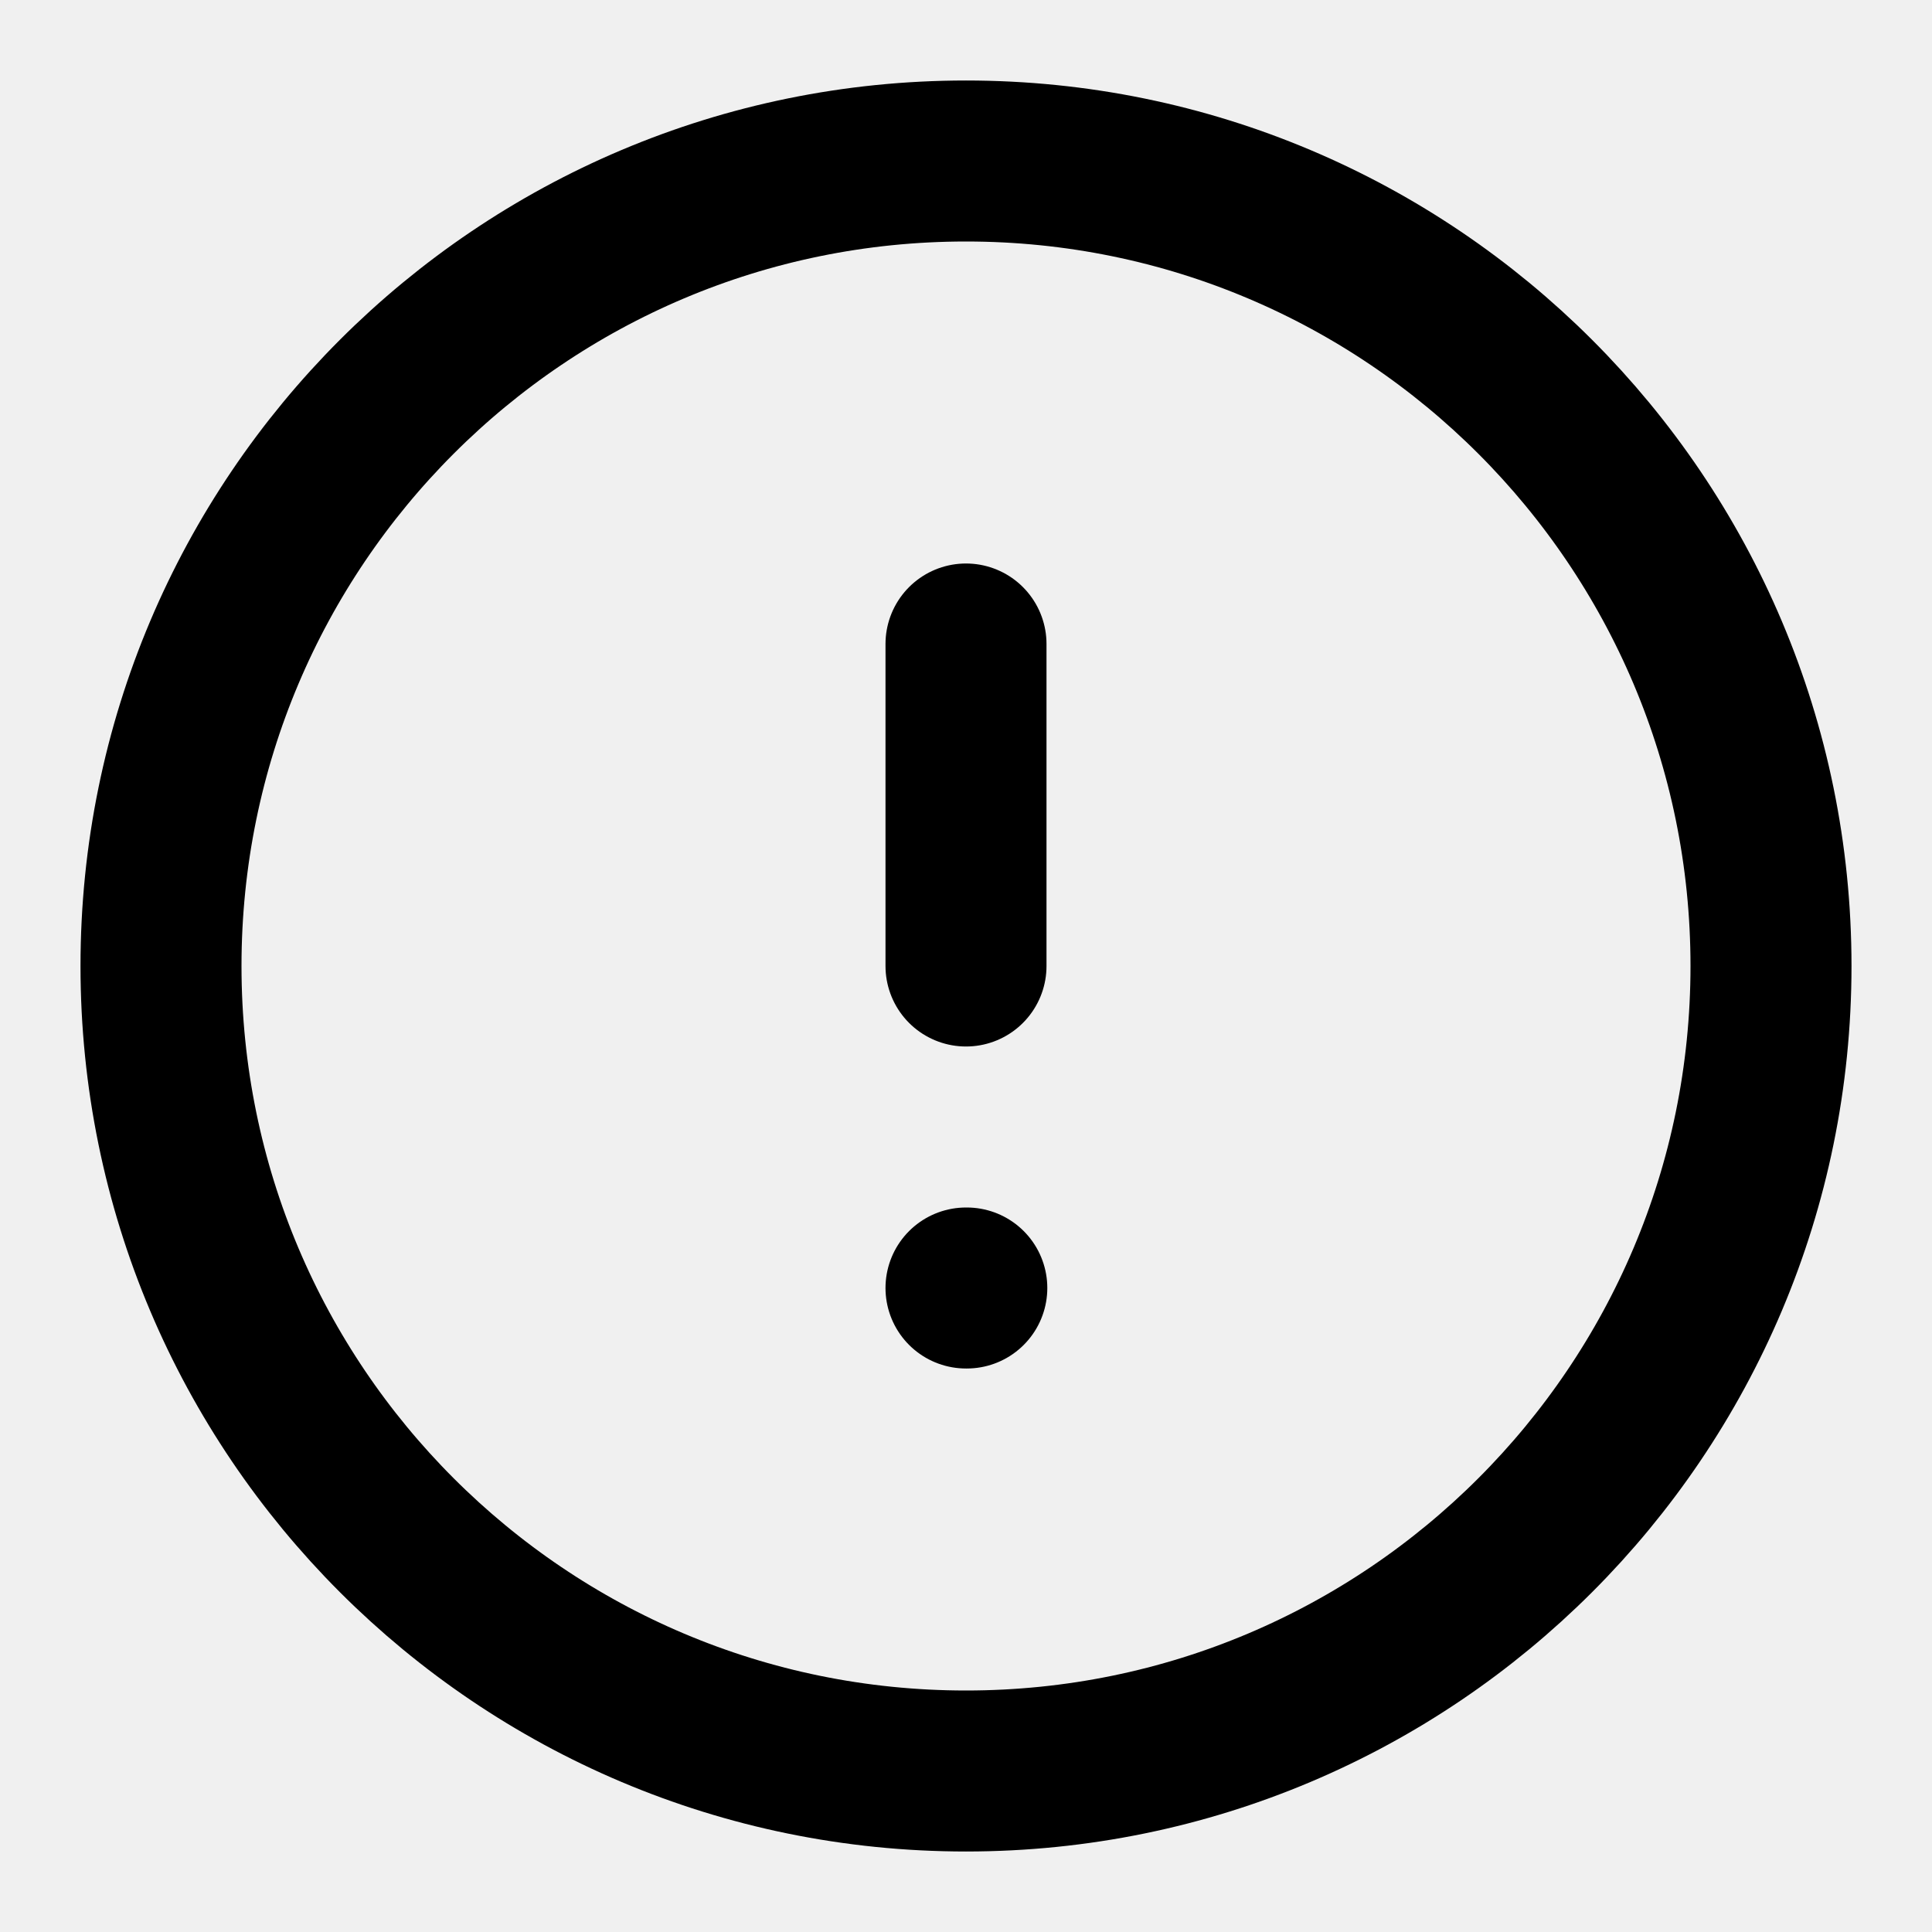
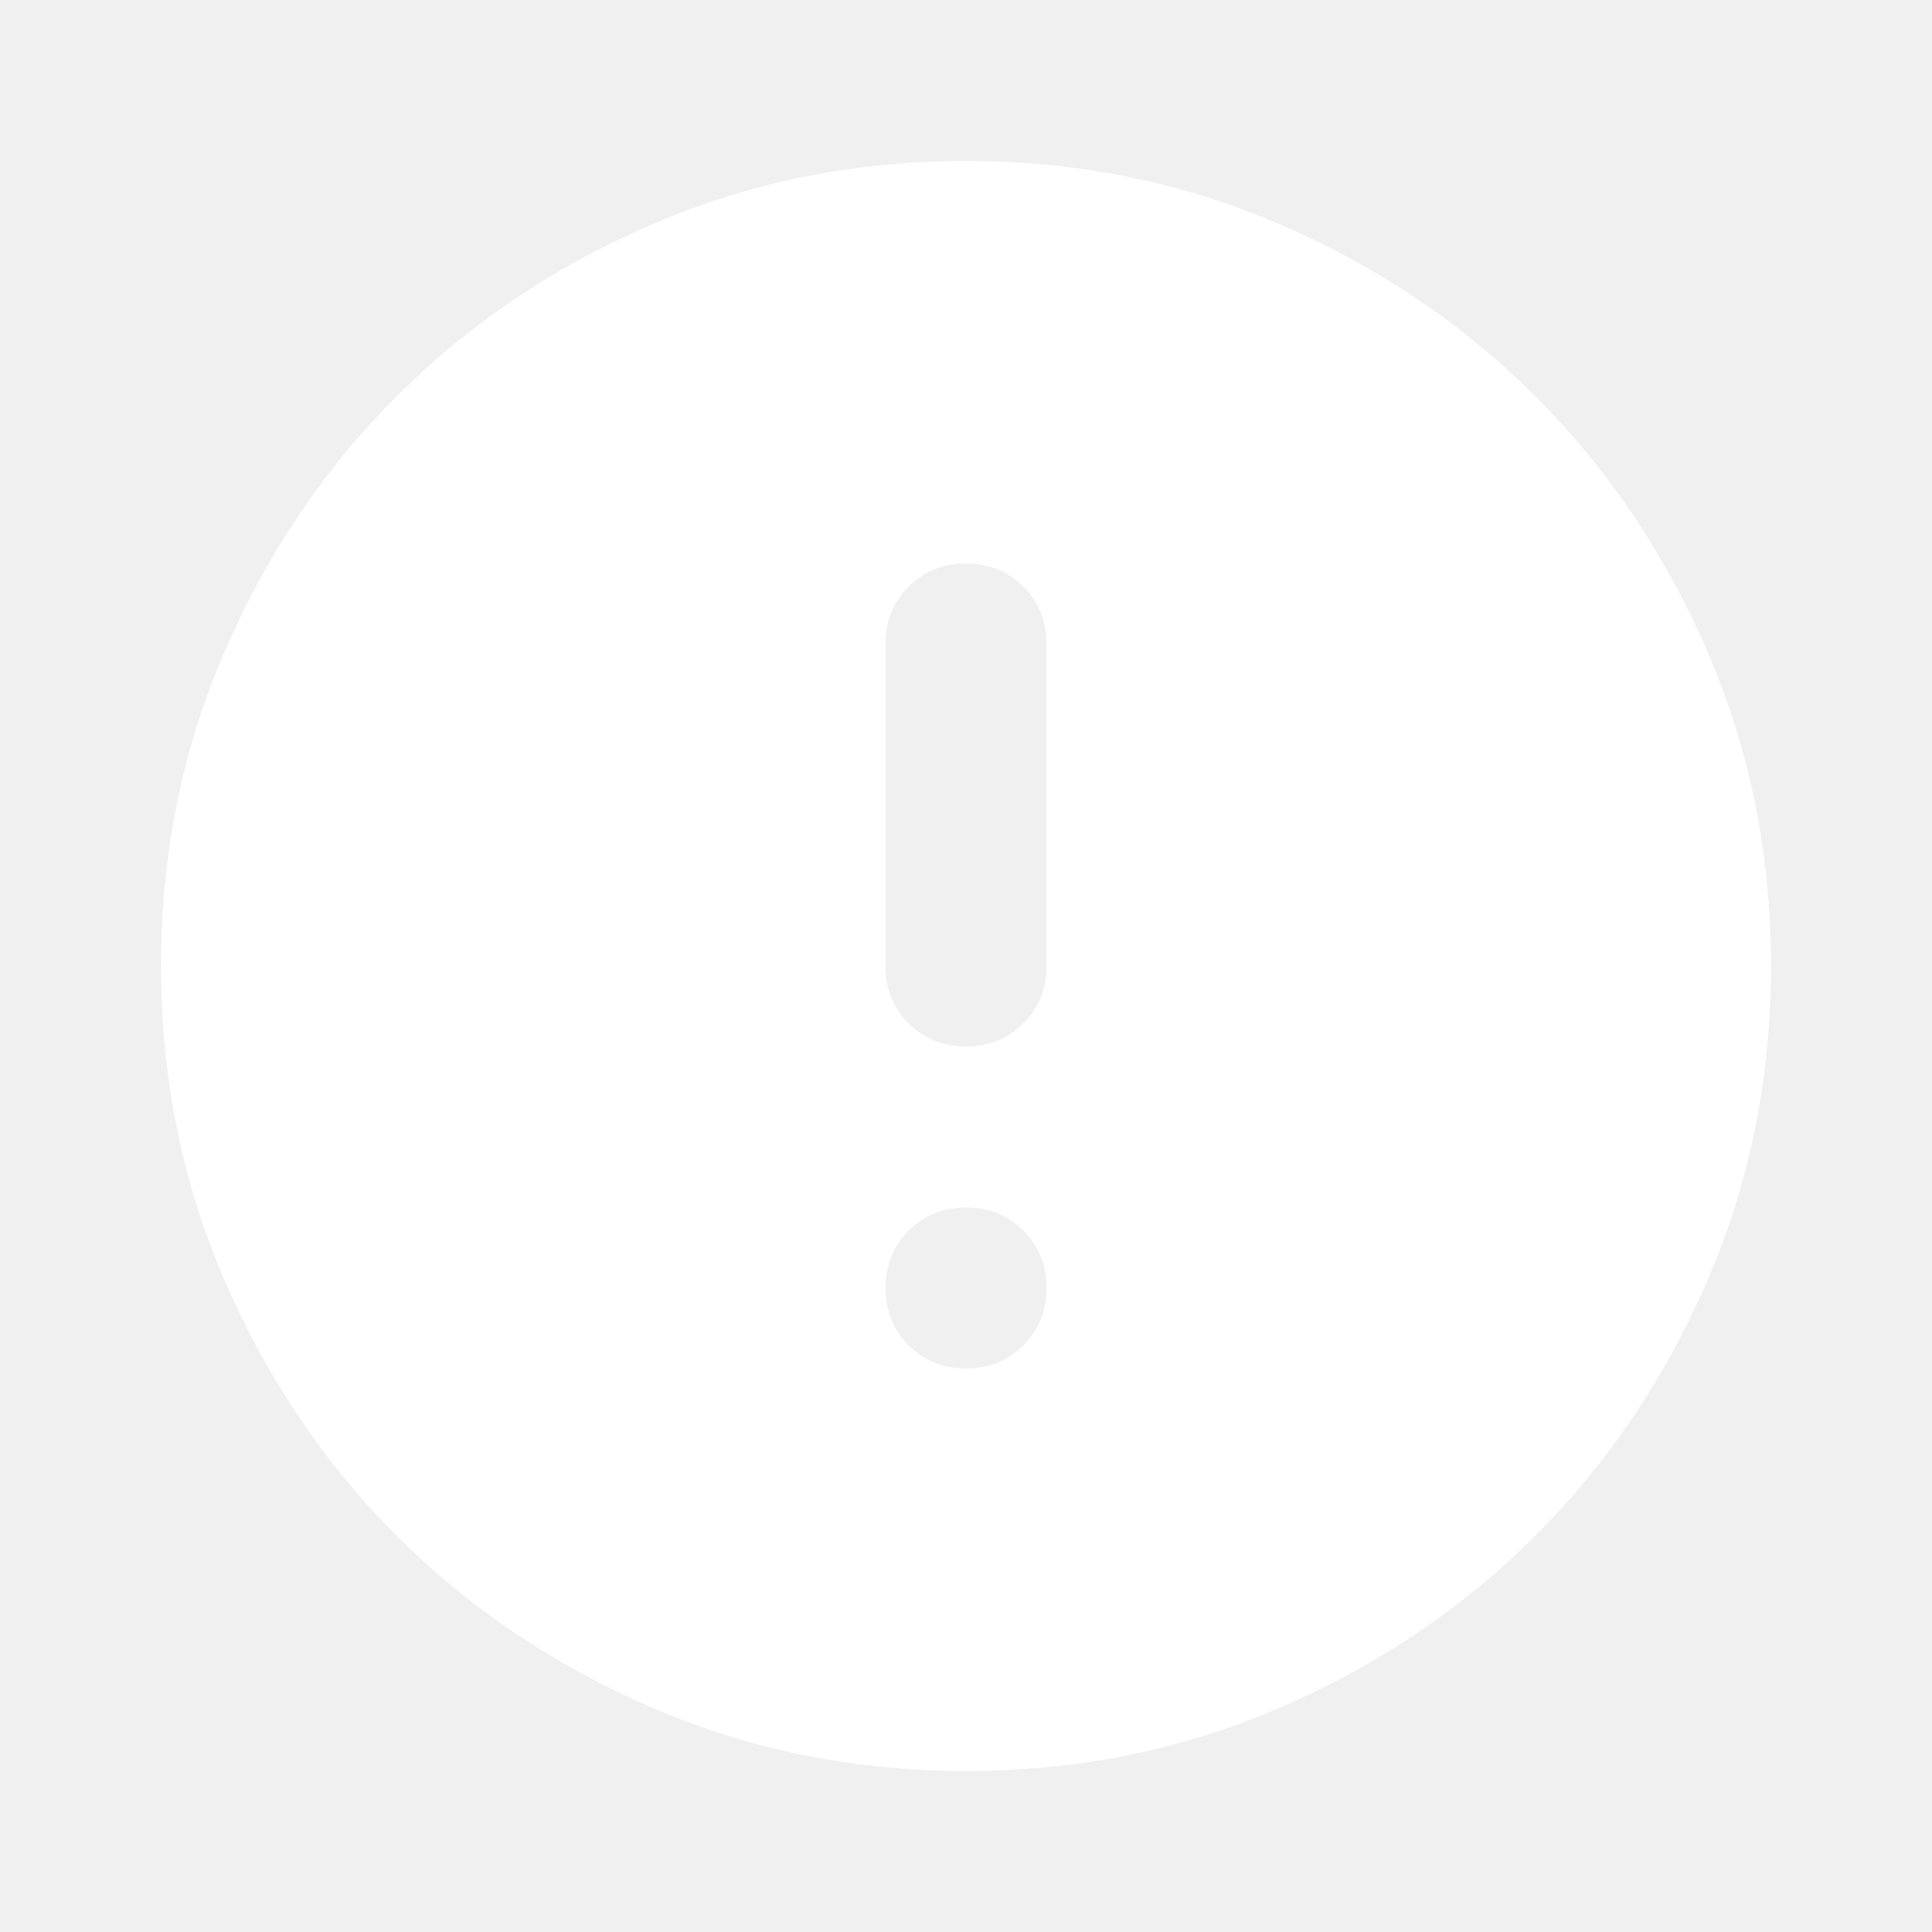
- <svg xmlns="http://www.w3.org/2000/svg" width="24" height="24" viewBox="0 0 24 24" fill="none" stroke="currentColor" stroke-width="2" stroke-linecap="round" stroke-linejoin="round" class="feather feather-alert-circle">
-   <circle cx="12" cy="12" r="10" />
-   <line x1="12" y1="8" x2="12" y2="12" />
-   <line x1="12" y1="16" x2="12.01" y2="16" />
+ <svg xmlns="http://www.w3.org/2000/svg" height="24px" viewBox="0 -960 960 960" width="24px" fill="#FFFFFF">
+   <path d="M480-280q17 0 28.5-11.5T520-320q0-17-11.5-28.5T480-360q-17 0-28.5 11.5T440-320q0 17 11.5 28.5T480-280Zm0-160q17 0 28.5-11.5T520-480v-160q0-17-11.5-28.5T480-680q-17 0-28.5 11.5T440-640v160q0 17 11.5 28.5T480-440Zm0 360q-83 0-156-31.5T197-197q-54-54-85.5-127T80-480q0-83 31.5-156T197-763q54-54 127-85.5T480-880q83 0 156 31.5T763-763q54 54 85.5 127T880-480q0 83-31.5 156T763-197q-54 54-127 85.5T480-80Z" />
</svg>
